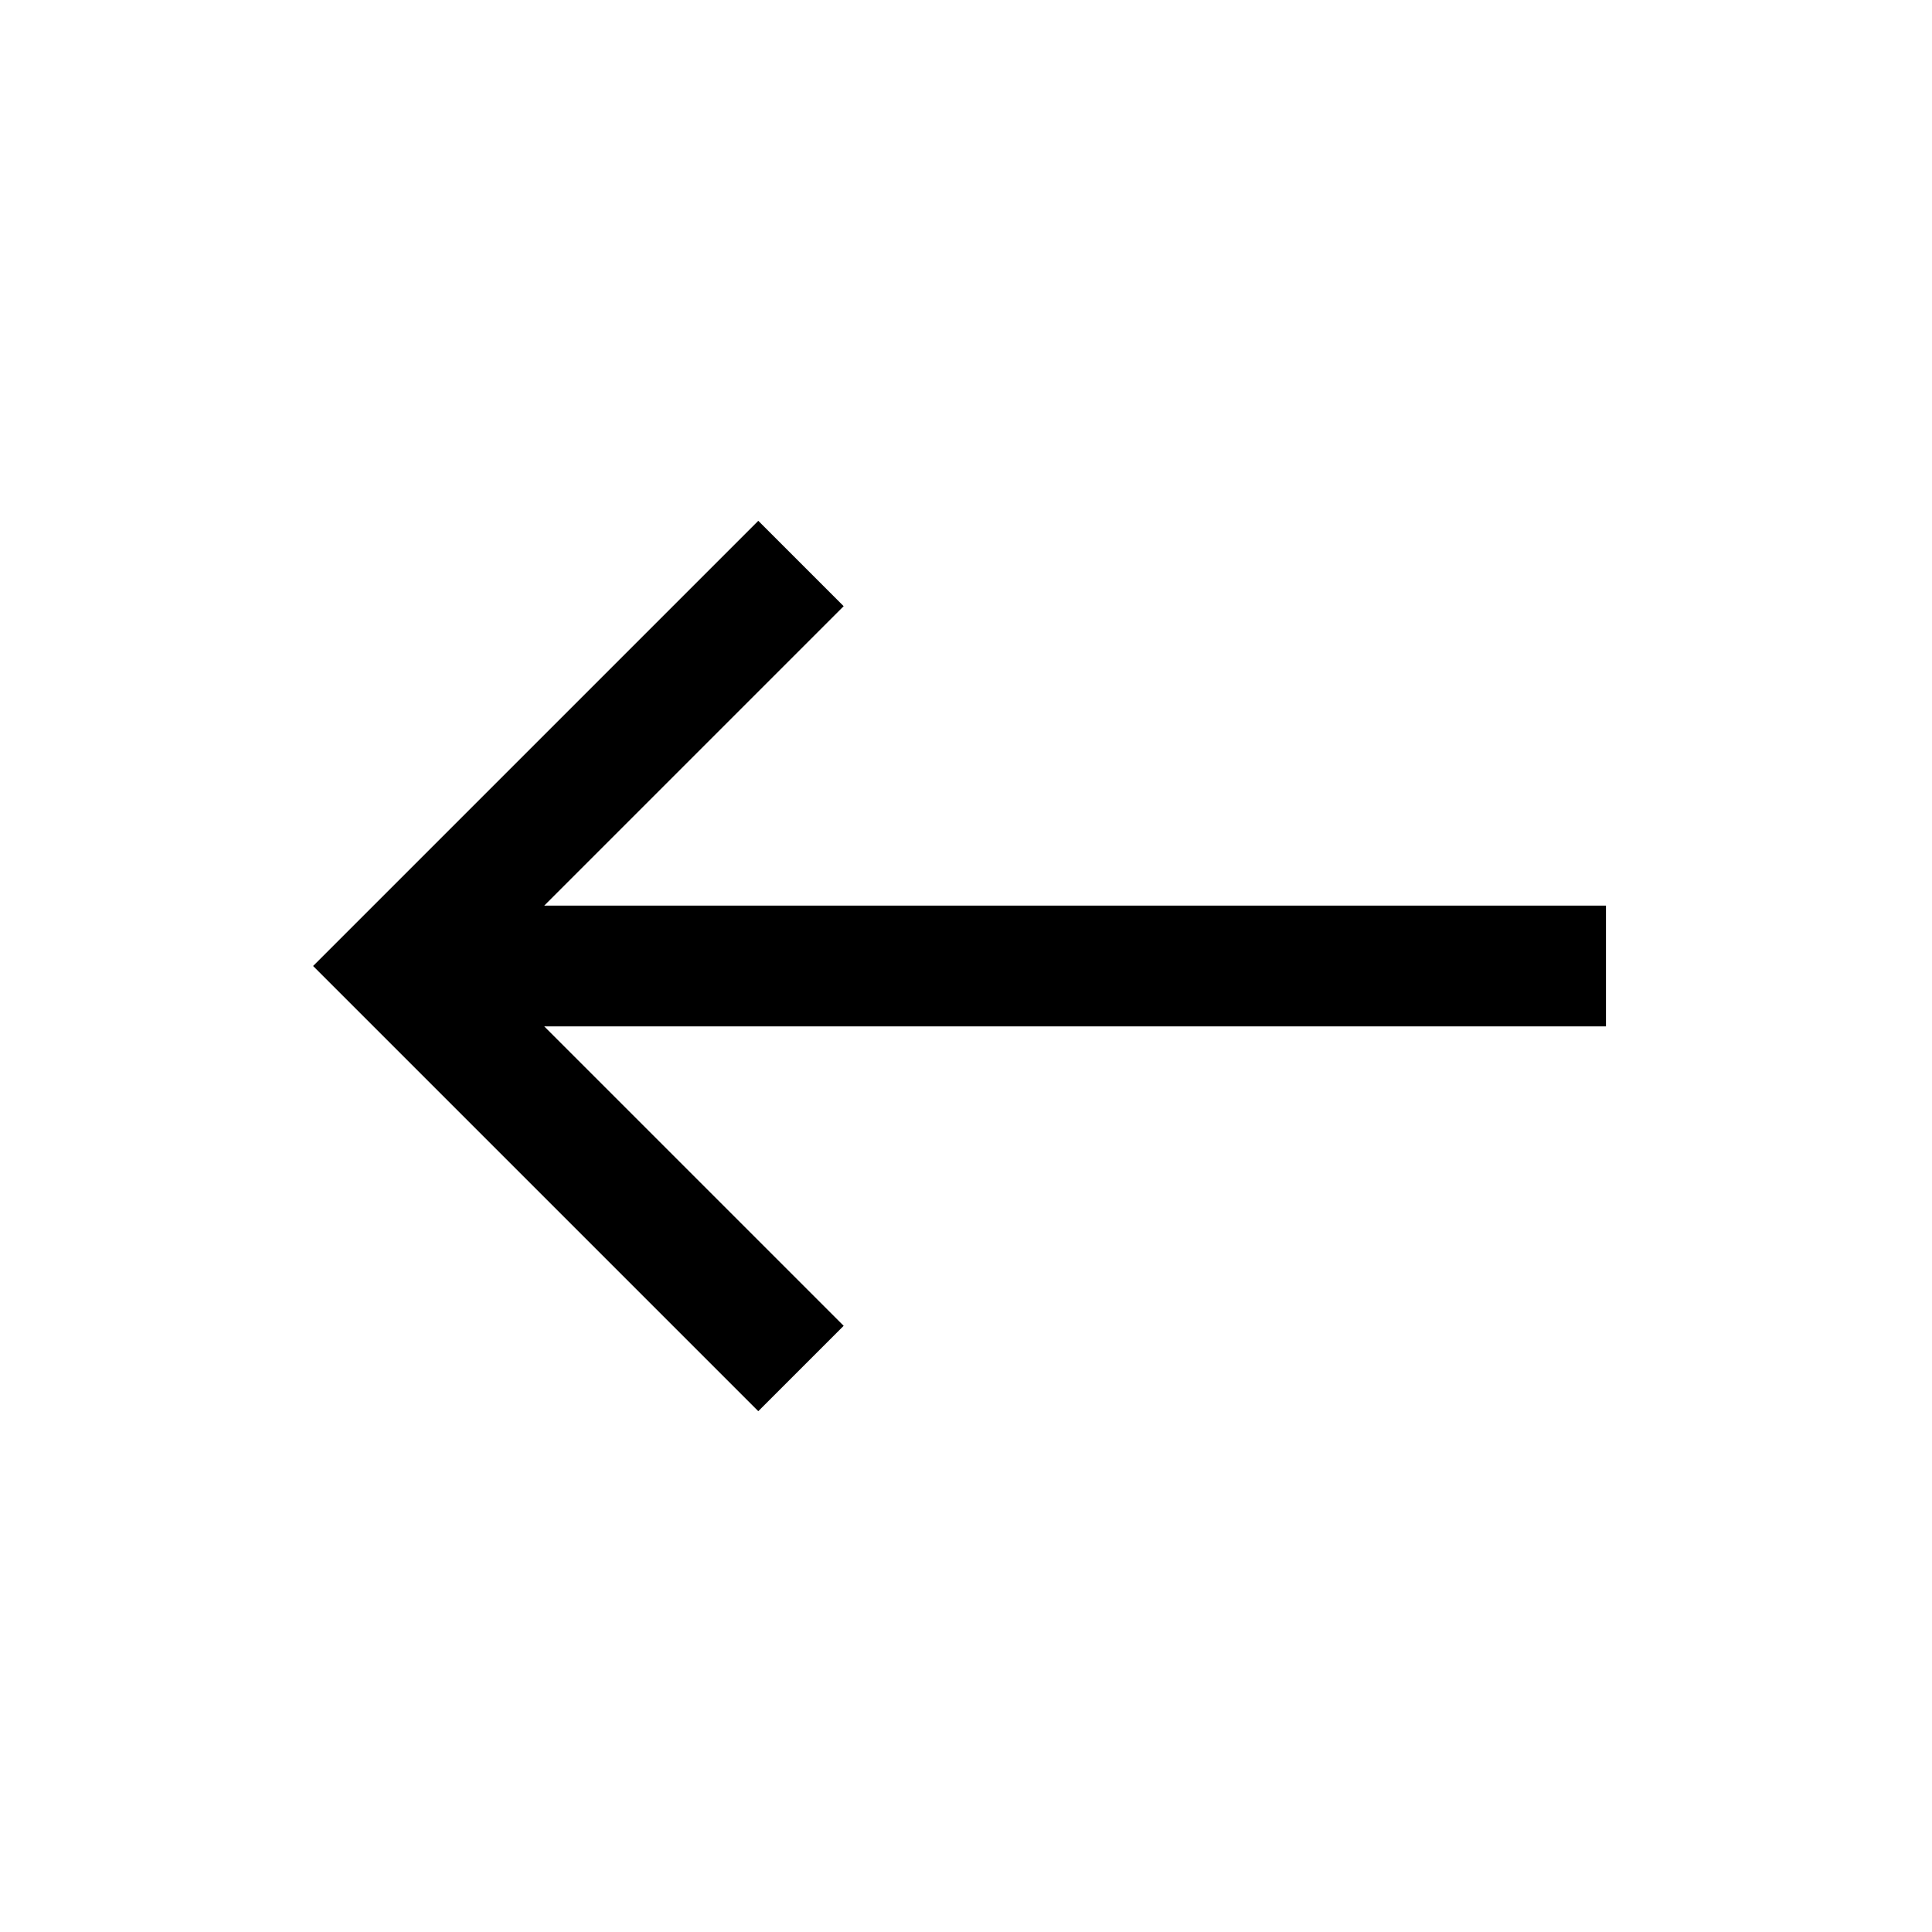
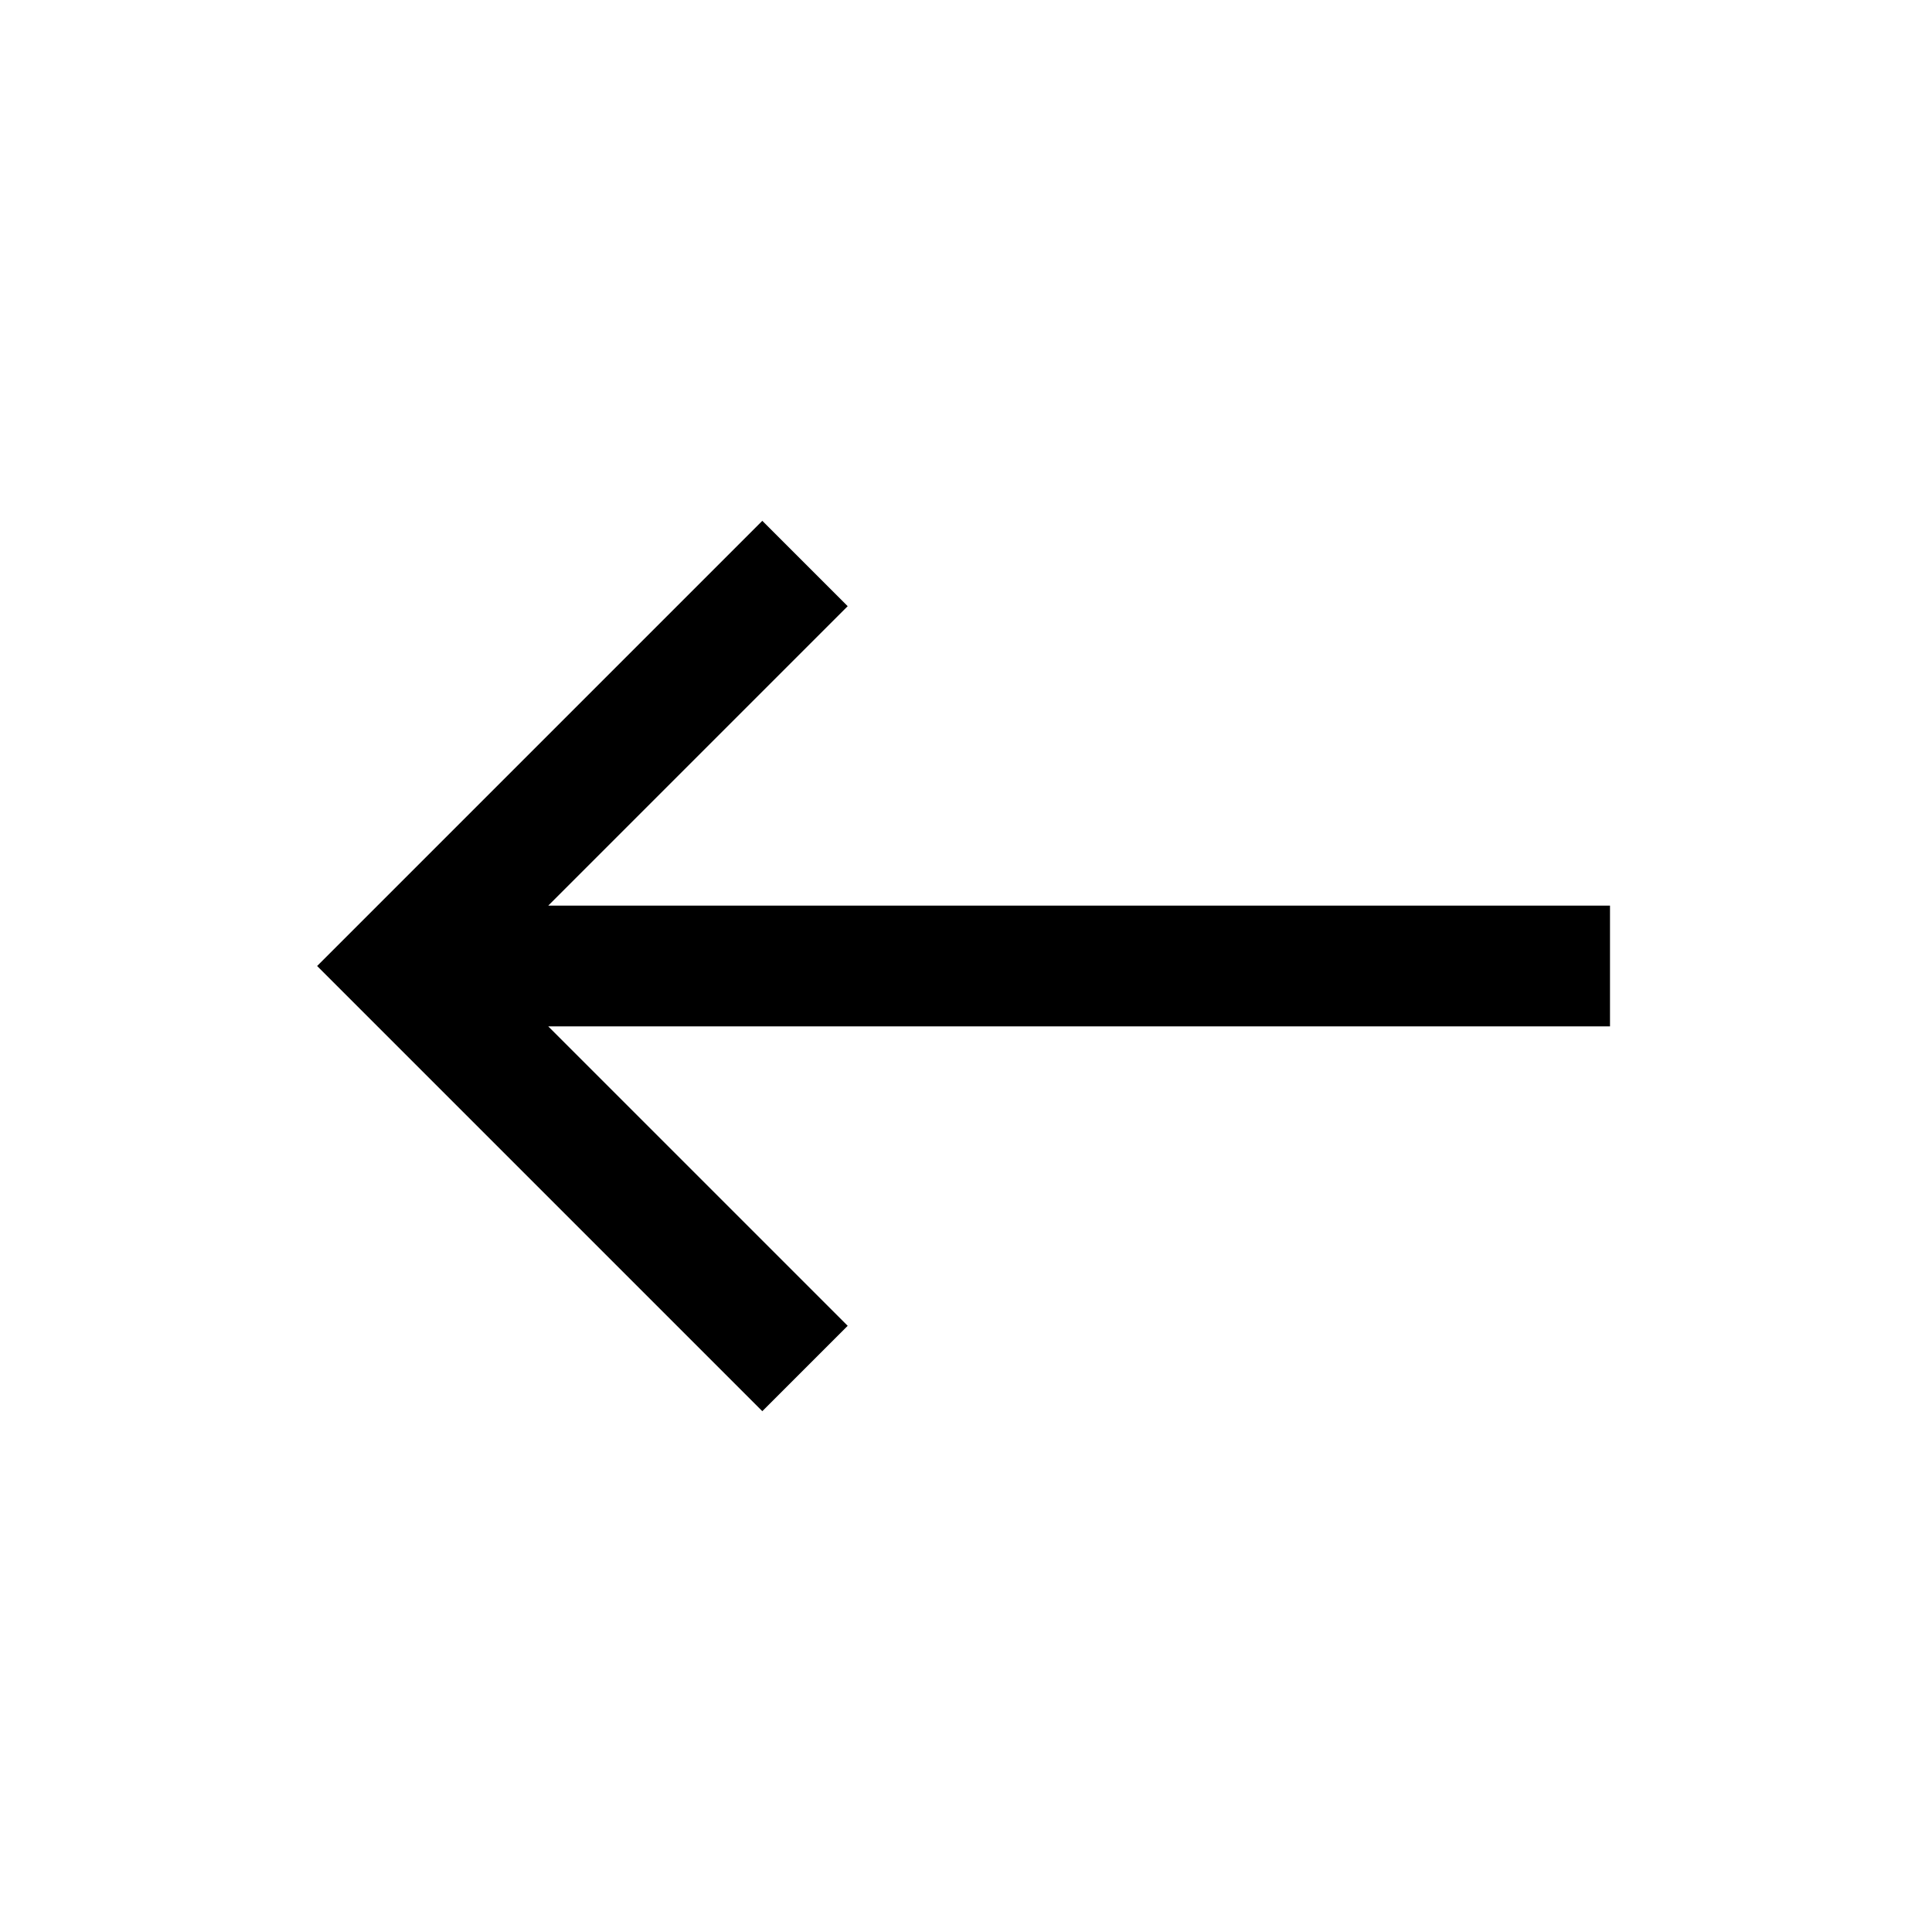
<svg xmlns="http://www.w3.org/2000/svg" viewBox="0 0 24 24" style="fill: none" stroke="currentColor" stroke-width="1.5">
-   <path d="M19.95 12L4.95 12M9.95 7L4.95 12L9.95 17" vector-effect="non-scaling-stroke" />
+   <path d="M20 12L5 12M10 7L5 12L10 17" vector-effect="non-scaling-stroke" />
</svg>
